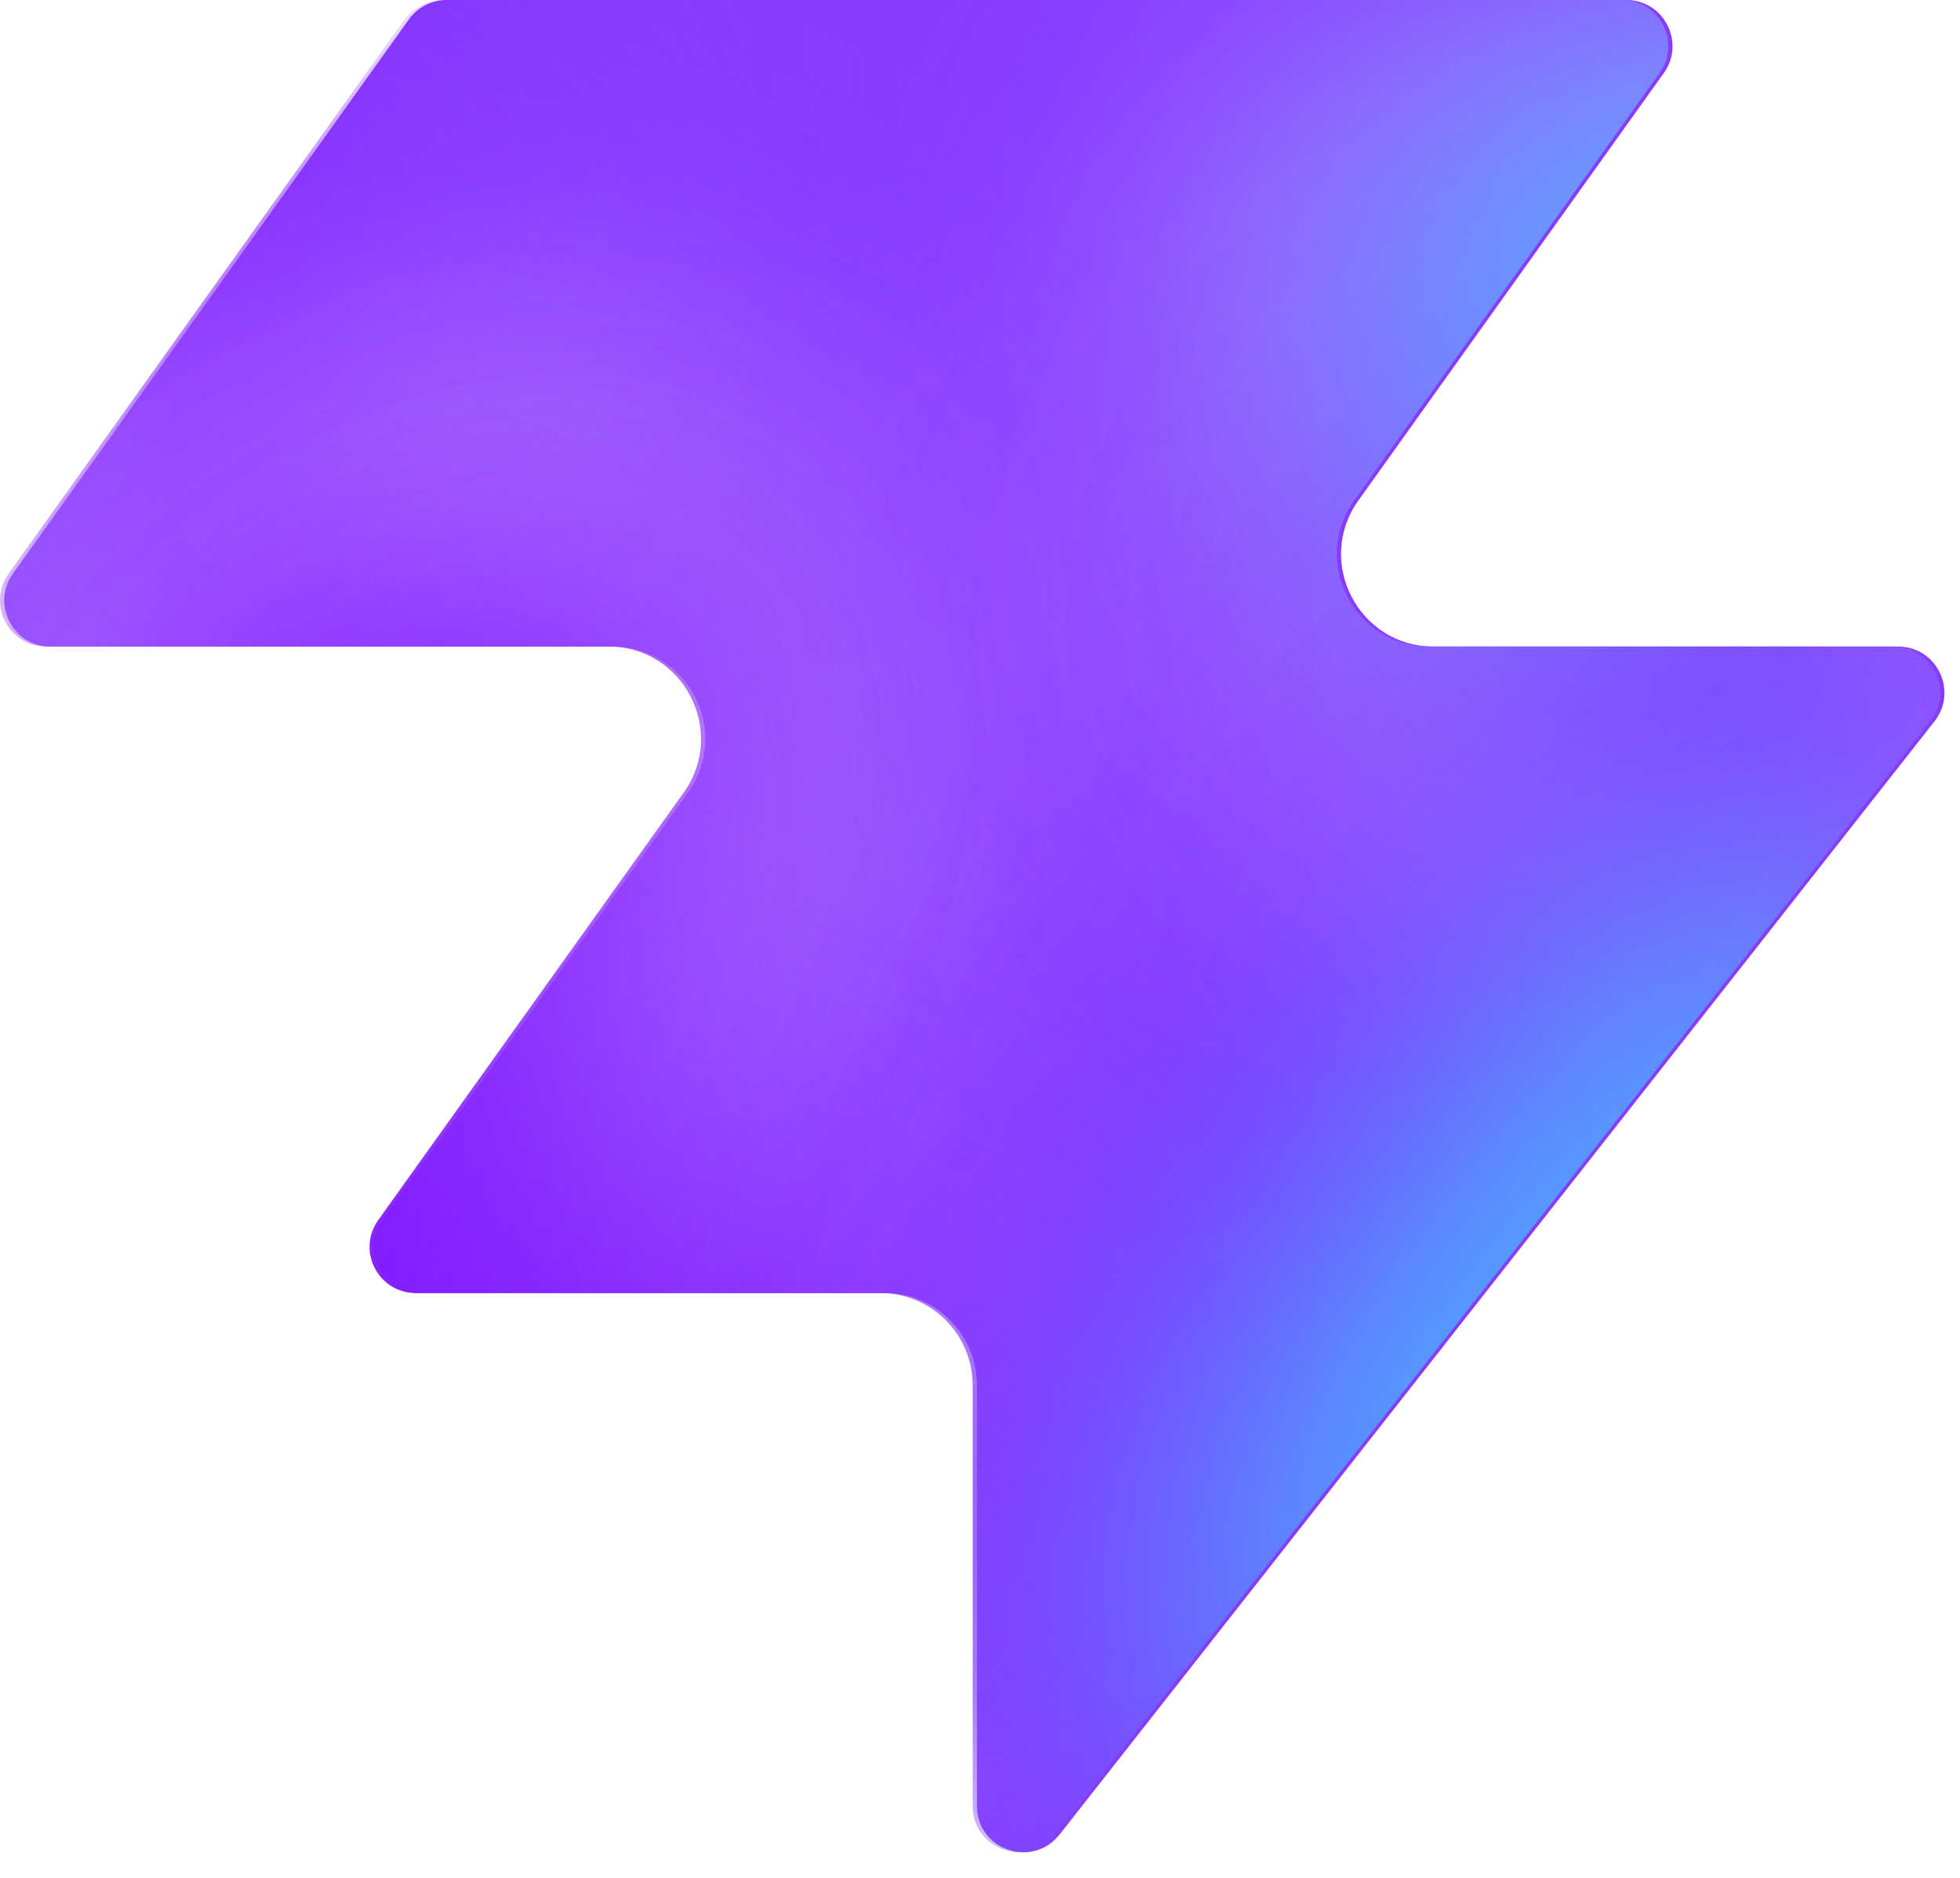
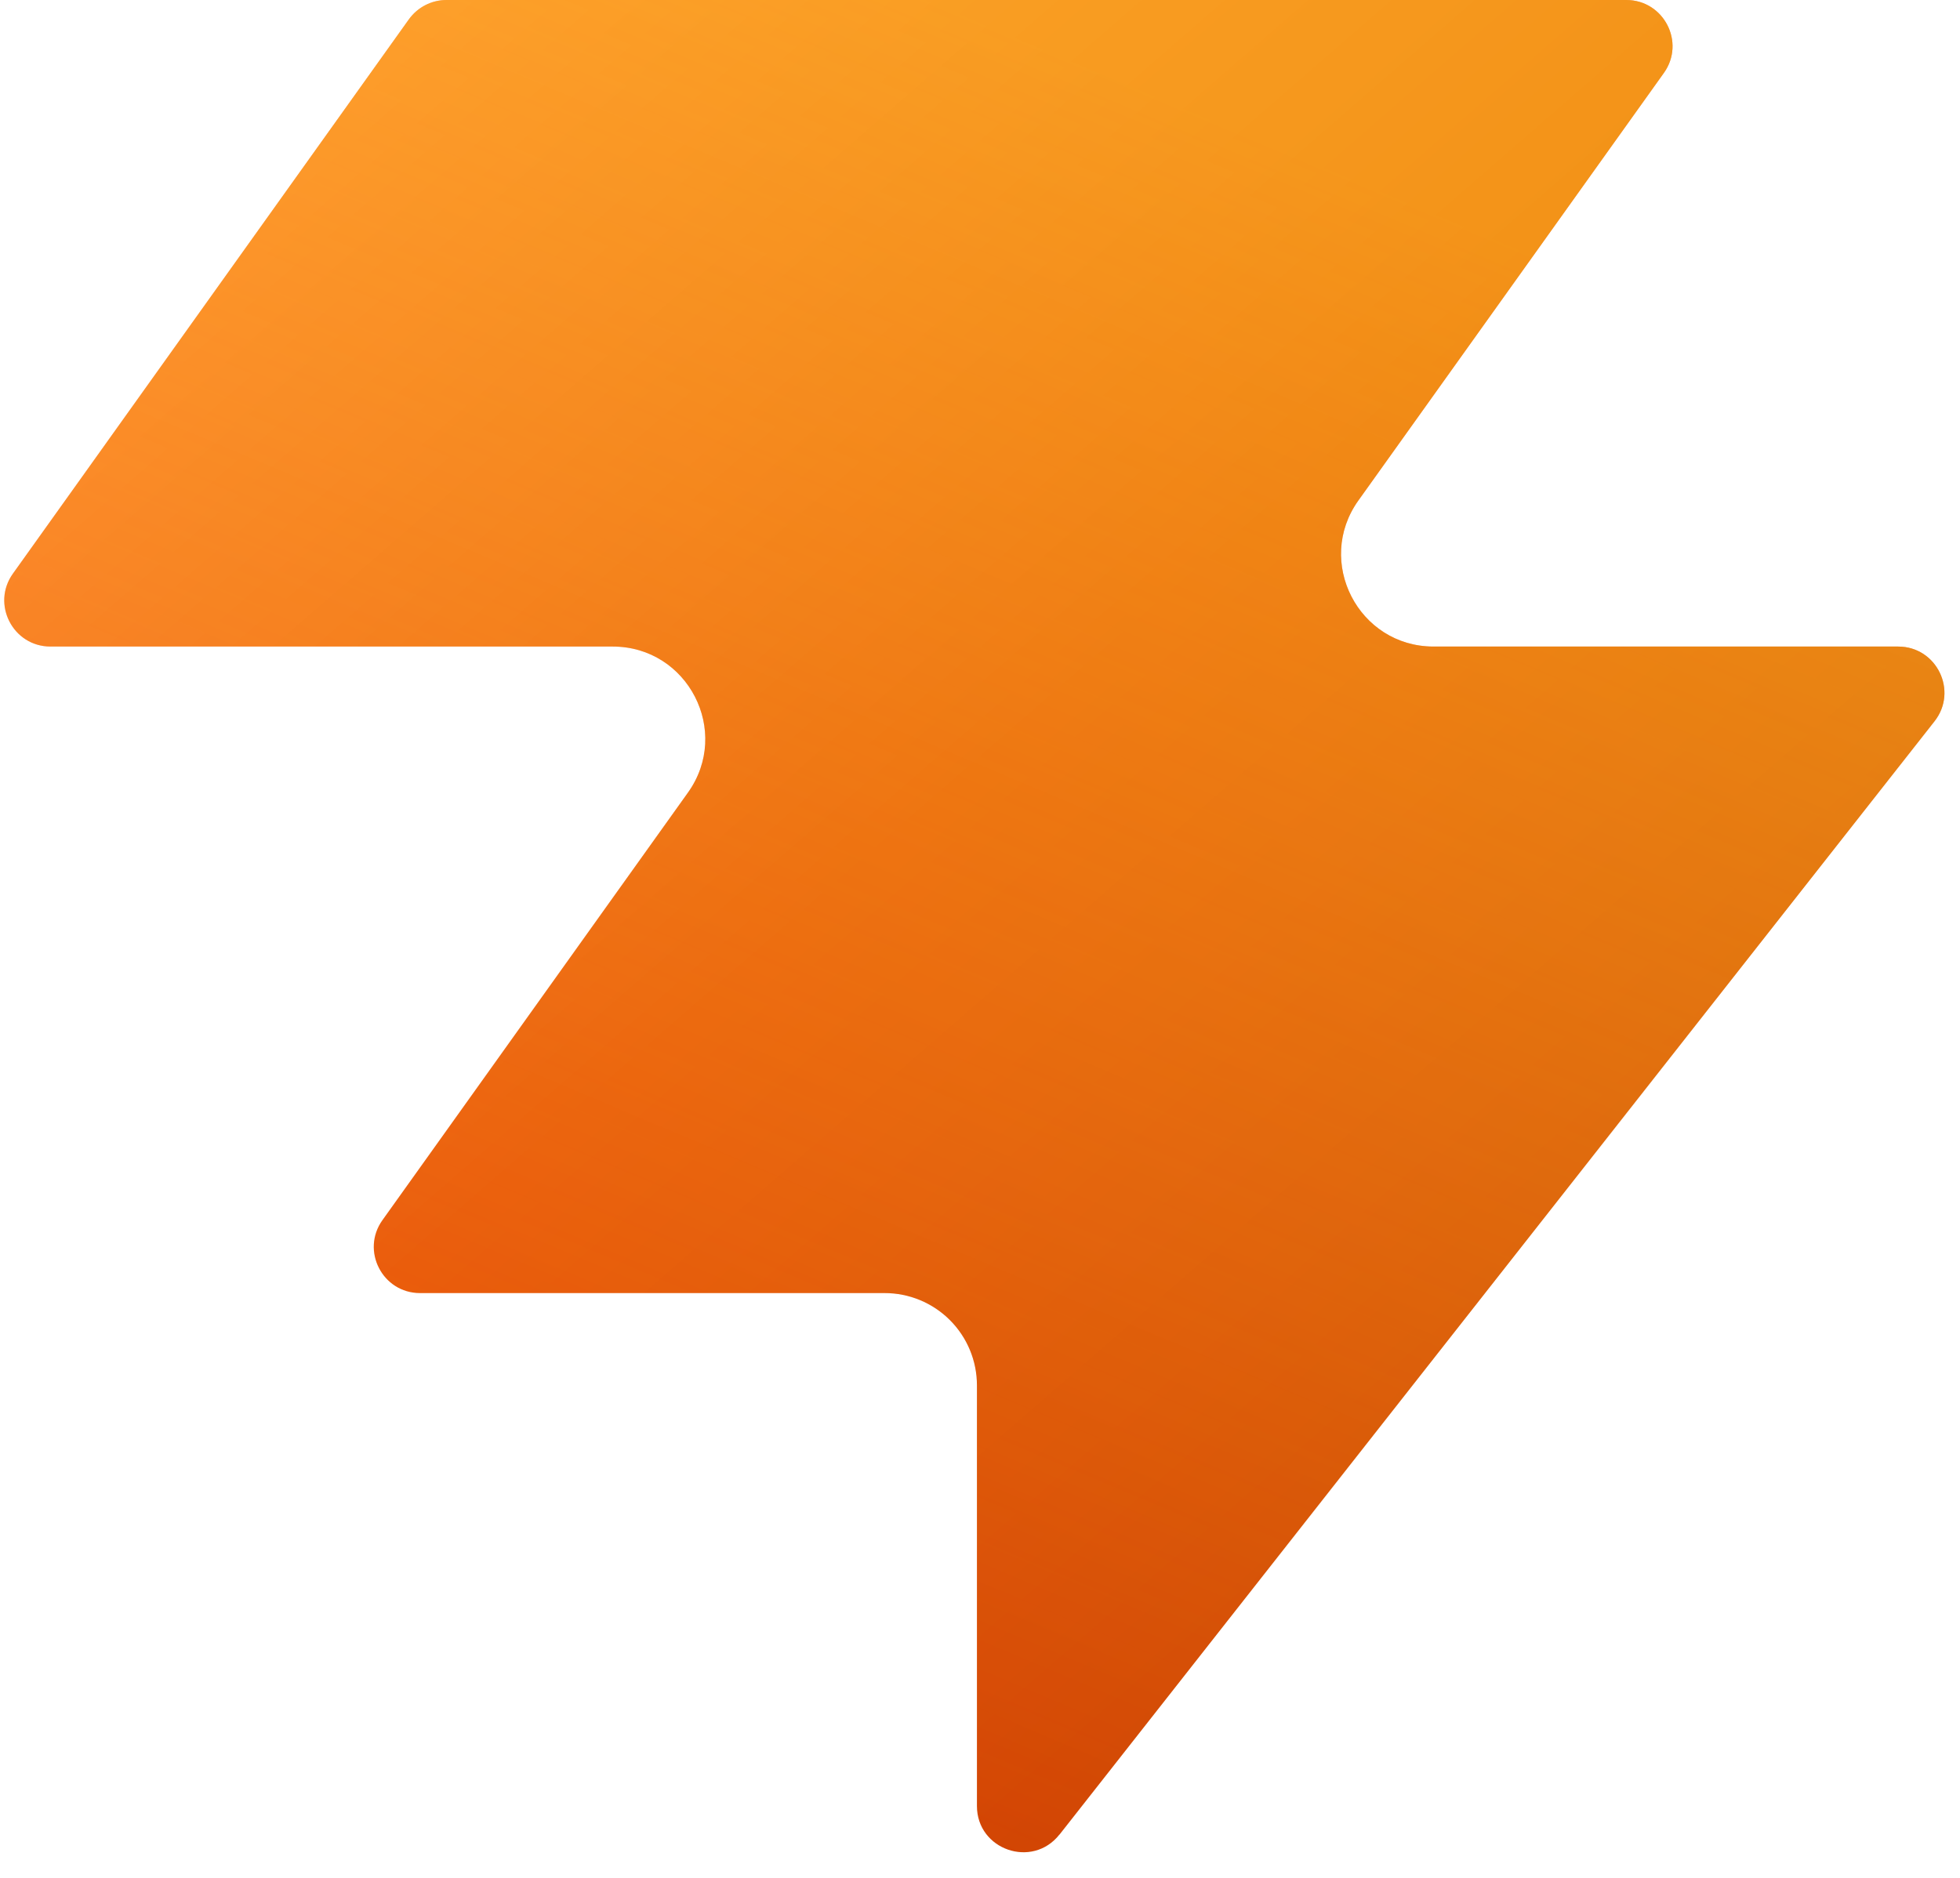
<svg xmlns="http://www.w3.org/2000/svg" width="48" height="46" fill="none" viewBox="0 0 48 46">
-   <path fill="#863bff" d="M25.946 44.938c-.664.845-2.021.375-2.021-.698V33.937a2.26 2.26 0 0 0-2.262-2.262H10.287c-.92 0-1.456-1.04-.92-1.788l7.48-10.471c1.07-1.497 0-3.578-1.842-3.578H1.237c-.92 0-1.456-1.04-.92-1.788L10.013.474c.214-.297.556-.474.92-.474h28.894c.92 0 1.456 1.04.92 1.788l-7.48 10.471c-1.07 1.498 0 3.579 1.842 3.579h11.377c.943 0 1.473 1.088.89 1.83L25.947 44.94z" style="fill:#863bff;fill:color(display-p3 .525 .23 1);fill-opacity:1" />
-   <mask id="a" width="48" height="46" x="0" y="0" maskUnits="userSpaceOnUse" style="mask-type:alpha">
-     <path fill="#000" d="M25.842 44.938c-.664.844-2.021.375-2.021-.698V33.937a2.26 2.26 0 0 0-2.262-2.262H10.183c-.92 0-1.456-1.04-.92-1.788l7.48-10.471c1.07-1.498 0-3.579-1.842-3.579H1.133c-.92 0-1.456-1.04-.92-1.787L9.91.473c.214-.297.556-.474.92-.474h28.894c.92 0 1.456 1.04.92 1.788l-7.48 10.471c-1.07 1.498 0 3.578 1.842 3.578h11.377c.943 0 1.473 1.088.89 1.832L25.843 44.94z" style="fill:#000;fill-opacity:1" />
-   </mask>
-   <g mask="url(#a)">
-     <g filter="url(#b)">
-       <ellipse cx="5.508" cy="14.704" fill="#ede6ff" rx="5.508" ry="14.704" style="fill:#ede6ff;fill:color(display-p3 .927 .903 1);fill-opacity:1" transform="matrix(.00324 1 1 -.00324 -4.47 31.516)" />
-     </g>
-     <g filter="url(#c)">
-       <ellipse cx="10.399" cy="29.851" fill="#ede6ff" rx="10.399" ry="29.851" style="fill:#ede6ff;fill:color(display-p3 .927 .903 1);fill-opacity:1" transform="matrix(.00324 1 1 -.00324 -39.328 7.883)" />
-     </g>
-     <g filter="url(#d)">
-       <ellipse cx="5.508" cy="30.487" fill="#7e14ff" rx="5.508" ry="30.487" style="fill:#7e14ff;fill:color(display-p3 .492 .077 1);fill-opacity:1" transform="rotate(89.814 -25.913 -14.639)scale(1 -1)" />
-     </g>
-     <g filter="url(#e)">
-       <ellipse cx="5.508" cy="30.599" fill="#7e14ff" rx="5.508" ry="30.599" style="fill:#7e14ff;fill:color(display-p3 .492 .077 1);fill-opacity:1" transform="rotate(89.814 -32.644 -3.334)scale(1 -1)" />
-     </g>
-     <g filter="url(#f)">
-       <ellipse cx="5.508" cy="30.599" fill="#7e14ff" rx="5.508" ry="30.599" style="fill:#7e14ff;fill:color(display-p3 .492 .077 1);fill-opacity:1" transform="matrix(.00324 1 1 -.00324 -34.34 30.47)" />
-     </g>
-     <g filter="url(#g)">
-       <ellipse cx="14.072" cy="22.078" fill="#ede6ff" rx="14.072" ry="22.078" style="fill:#ede6ff;fill:color(display-p3 .927 .903 1);fill-opacity:1" transform="rotate(93.35 24.506 48.493)scale(-1 1)" />
-     </g>
-     <g filter="url(#h)">
-       <ellipse cx="3.47" cy="21.501" fill="#7e14ff" rx="3.47" ry="21.501" style="fill:#7e14ff;fill:color(display-p3 .492 .077 1);fill-opacity:1" transform="rotate(89.009 28.708 47.59)scale(-1 1)" />
-     </g>
-     <g filter="url(#i)">
-       <ellipse cx="3.47" cy="21.501" fill="#7e14ff" rx="3.47" ry="21.501" style="fill:#7e14ff;fill:color(display-p3 .492 .077 1);fill-opacity:1" transform="rotate(89.009 28.708 47.59)scale(-1 1)" />
-     </g>
-     <g filter="url(#j)">
-       <ellipse cx=".387" cy="8.972" fill="#7e14ff" rx="4.407" ry="29.108" style="fill:#7e14ff;fill:color(display-p3 .492 .077 1);fill-opacity:1" transform="rotate(39.51 .387 8.972)" />
-     </g>
-     <g filter="url(#k)">
-       <ellipse cx="47.523" cy="-6.092" fill="#7e14ff" rx="4.407" ry="29.108" style="fill:#7e14ff;fill:color(display-p3 .492 .077 1);fill-opacity:1" transform="rotate(37.892 47.523 -6.092)" />
-     </g>
-     <g filter="url(#l)">
-       <ellipse cx="41.412" cy="6.333" fill="#47bfff" rx="5.971" ry="9.665" style="fill:#47bfff;fill:color(display-p3 .28 .748 1);fill-opacity:1" transform="rotate(37.892 41.412 6.333)" />
-     </g>
-     <g filter="url(#m)">
-       <ellipse cx="-1.879" cy="38.332" fill="#7e14ff" rx="4.407" ry="29.108" style="fill:#7e14ff;fill:color(display-p3 .492 .077 1);fill-opacity:1" transform="rotate(37.892 -1.88 38.332)" />
-     </g>
-     <g filter="url(#n)">
-       <ellipse cx="-1.879" cy="38.332" fill="#7e14ff" rx="4.407" ry="29.108" style="fill:#7e14ff;fill:color(display-p3 .492 .077 1);fill-opacity:1" transform="rotate(37.892 -1.88 38.332)" />
-     </g>
-     <g filter="url(#o)">
-       <ellipse cx="35.651" cy="29.907" fill="#7e14ff" rx="4.407" ry="29.108" style="fill:#7e14ff;fill:color(display-p3 .492 .077 1);fill-opacity:1" transform="rotate(37.892 35.651 29.907)" />
-     </g>
-     <g filter="url(#p)">
-       <ellipse cx="38.418" cy="32.4" fill="#47bfff" rx="5.971" ry="15.297" style="fill:#47bfff;fill:color(display-p3 .28 .748 1);fill-opacity:1" transform="rotate(37.892 38.418 32.4)" />
-     </g>
-   </g>
  <defs>
-     <filter id="b" width="60.045" height="41.654" x="-19.77" y="16.149" color-interpolation-filters="sRGB" filterUnits="userSpaceOnUse">
-       <feFlood flood-opacity="0" result="BackgroundImageFix" />
-       <feBlend in="SourceGraphic" in2="BackgroundImageFix" result="shape" />
-       <feGaussianBlur result="effect1_foregroundBlur_2002_17158" stdDeviation="7.659" />
-     </filter>
-     <filter id="c" width="90.34" height="51.437" x="-54.613" y="-7.533" color-interpolation-filters="sRGB" filterUnits="userSpaceOnUse">
-       <feFlood flood-opacity="0" result="BackgroundImageFix" />
-       <feBlend in="SourceGraphic" in2="BackgroundImageFix" result="shape" />
-       <feGaussianBlur result="effect1_foregroundBlur_2002_17158" stdDeviation="7.659" />
-     </filter>
-     <filter id="d" width="79.355" height="29.4" x="-49.64" y="2.03" color-interpolation-filters="sRGB" filterUnits="userSpaceOnUse">
-       <feFlood flood-opacity="0" result="BackgroundImageFix" />
-       <feBlend in="SourceGraphic" in2="BackgroundImageFix" result="shape" />
-       <feGaussianBlur result="effect1_foregroundBlur_2002_17158" stdDeviation="4.596" />
-     </filter>
-     <filter id="e" width="79.579" height="29.4" x="-45.045" y="20.029" color-interpolation-filters="sRGB" filterUnits="userSpaceOnUse">
-       <feFlood flood-opacity="0" result="BackgroundImageFix" />
-       <feBlend in="SourceGraphic" in2="BackgroundImageFix" result="shape" />
-       <feGaussianBlur result="effect1_foregroundBlur_2002_17158" stdDeviation="4.596" />
-     </filter>
-     <filter id="f" width="79.579" height="29.4" x="-43.513" y="21.178" color-interpolation-filters="sRGB" filterUnits="userSpaceOnUse">
-       <feFlood flood-opacity="0" result="BackgroundImageFix" />
-       <feBlend in="SourceGraphic" in2="BackgroundImageFix" result="shape" />
-       <feGaussianBlur result="effect1_foregroundBlur_2002_17158" stdDeviation="4.596" />
-     </filter>
-     <filter id="g" width="74.749" height="58.852" x="15.756" y="-17.901" color-interpolation-filters="sRGB" filterUnits="userSpaceOnUse">
-       <feFlood flood-opacity="0" result="BackgroundImageFix" />
-       <feBlend in="SourceGraphic" in2="BackgroundImageFix" result="shape" />
-       <feGaussianBlur result="effect1_foregroundBlur_2002_17158" stdDeviation="7.659" />
-     </filter>
-     <filter id="h" width="61.377" height="25.362" x="23.548" y="2.284" color-interpolation-filters="sRGB" filterUnits="userSpaceOnUse">
-       <feFlood flood-opacity="0" result="BackgroundImageFix" />
-       <feBlend in="SourceGraphic" in2="BackgroundImageFix" result="shape" />
-       <feGaussianBlur result="effect1_foregroundBlur_2002_17158" stdDeviation="4.596" />
-     </filter>
-     <filter id="i" width="61.377" height="25.362" x="23.548" y="2.284" color-interpolation-filters="sRGB" filterUnits="userSpaceOnUse">
-       <feFlood flood-opacity="0" result="BackgroundImageFix" />
-       <feBlend in="SourceGraphic" in2="BackgroundImageFix" result="shape" />
-       <feGaussianBlur result="effect1_foregroundBlur_2002_17158" stdDeviation="4.596" />
-     </filter>
-     <filter id="j" width="56.045" height="63.649" x="-27.636" y="-22.853" color-interpolation-filters="sRGB" filterUnits="userSpaceOnUse">
-       <feFlood flood-opacity="0" result="BackgroundImageFix" />
-       <feBlend in="SourceGraphic" in2="BackgroundImageFix" result="shape" />
-       <feGaussianBlur result="effect1_foregroundBlur_2002_17158" stdDeviation="4.596" />
-     </filter>
-     <filter id="k" width="54.814" height="64.646" x="20.116" y="-38.415" color-interpolation-filters="sRGB" filterUnits="userSpaceOnUse">
-       <feFlood flood-opacity="0" result="BackgroundImageFix" />
-       <feBlend in="SourceGraphic" in2="BackgroundImageFix" result="shape" />
-       <feGaussianBlur result="effect1_foregroundBlur_2002_17158" stdDeviation="4.596" />
-     </filter>
-     <filter id="l" width="33.541" height="35.313" x="24.641" y="-11.323" color-interpolation-filters="sRGB" filterUnits="userSpaceOnUse">
-       <feFlood flood-opacity="0" result="BackgroundImageFix" />
-       <feBlend in="SourceGraphic" in2="BackgroundImageFix" result="shape" />
-       <feGaussianBlur result="effect1_foregroundBlur_2002_17158" stdDeviation="4.596" />
-     </filter>
-     <filter id="m" width="54.814" height="64.646" x="-29.286" y="6.009" color-interpolation-filters="sRGB" filterUnits="userSpaceOnUse">
-       <feFlood flood-opacity="0" result="BackgroundImageFix" />
-       <feBlend in="SourceGraphic" in2="BackgroundImageFix" result="shape" />
-       <feGaussianBlur result="effect1_foregroundBlur_2002_17158" stdDeviation="4.596" />
-     </filter>
-     <filter id="n" width="54.814" height="64.646" x="-29.286" y="6.009" color-interpolation-filters="sRGB" filterUnits="userSpaceOnUse">
-       <feFlood flood-opacity="0" result="BackgroundImageFix" />
-       <feBlend in="SourceGraphic" in2="BackgroundImageFix" result="shape" />
-       <feGaussianBlur result="effect1_foregroundBlur_2002_17158" stdDeviation="4.596" />
-     </filter>
-     <filter id="o" width="54.814" height="64.646" x="8.244" y="-2.416" color-interpolation-filters="sRGB" filterUnits="userSpaceOnUse">
-       <feFlood flood-opacity="0" result="BackgroundImageFix" />
-       <feBlend in="SourceGraphic" in2="BackgroundImageFix" result="shape" />
-       <feGaussianBlur result="effect1_foregroundBlur_2002_17158" stdDeviation="4.596" />
-     </filter>
-     <filter id="p" width="39.409" height="43.623" x="18.713" y="10.588" color-interpolation-filters="sRGB" filterUnits="userSpaceOnUse">
-       <feFlood flood-opacity="0" result="BackgroundImageFix" />
-       <feBlend in="SourceGraphic" in2="BackgroundImageFix" result="shape" />
-       <feGaussianBlur result="effect1_foregroundBlur_2002_17158" stdDeviation="4.596" />
-     </filter>
+     <linearGradient id="bolt" x1="4" y1="0" x2="44" y2="46" gradientUnits="userSpaceOnUse">
+       <stop stop-color="#ff7a33" />
+       <stop offset=".45" stop-color="#e8510a" />
+       <stop offset="1" stop-color="#c43d00" />
+     </linearGradient>
+     <linearGradient id="glow" x1="28" y1="2" x2="12" y2="40" gradientUnits="userSpaceOnUse">
+       <stop stop-color="#ffdd27" stop-opacity=".85" />
+       <stop offset="1" stop-color="#ffdd27" stop-opacity="0" />
+     </linearGradient>
  </defs>
+   <path fill="url(#bolt)" d="M25.946 44.938c-.664.845-2.021.375-2.021-.698V33.937a2.26 2.26 0 0 0-2.262-2.262H10.287c-.92 0-1.456-1.04-.92-1.788l7.48-10.471c1.07-1.497 0-3.578-1.842-3.578H1.237c-.92 0-1.456-1.04-.92-1.788L10.013.474c.214-.297.556-.474.92-.474h28.894c.92 0 1.456 1.04.92 1.788l-7.48 10.471c-1.07 1.498 0 3.579 1.842 3.579h11.377c.943 0 1.473 1.088.89 1.83L25.947 44.94z" />
+   <path fill="url(#glow)" opacity=".55" d="M25.946 44.938c-.664.845-2.021.375-2.021-.698V33.937a2.26 2.26 0 0 0-2.262-2.262H10.287c-.92 0-1.456-1.04-.92-1.788l7.48-10.471c1.07-1.497 0-3.578-1.842-3.578H1.237c-.92 0-1.456-1.04-.92-1.788L10.013.474c.214-.297.556-.474.92-.474h28.894c.92 0 1.456 1.04.92 1.788l-7.48 10.471c-1.07 1.498 0 3.579 1.842 3.579h11.377c.943 0 1.473 1.088.89 1.83L25.947 44.94z" />
</svg>
